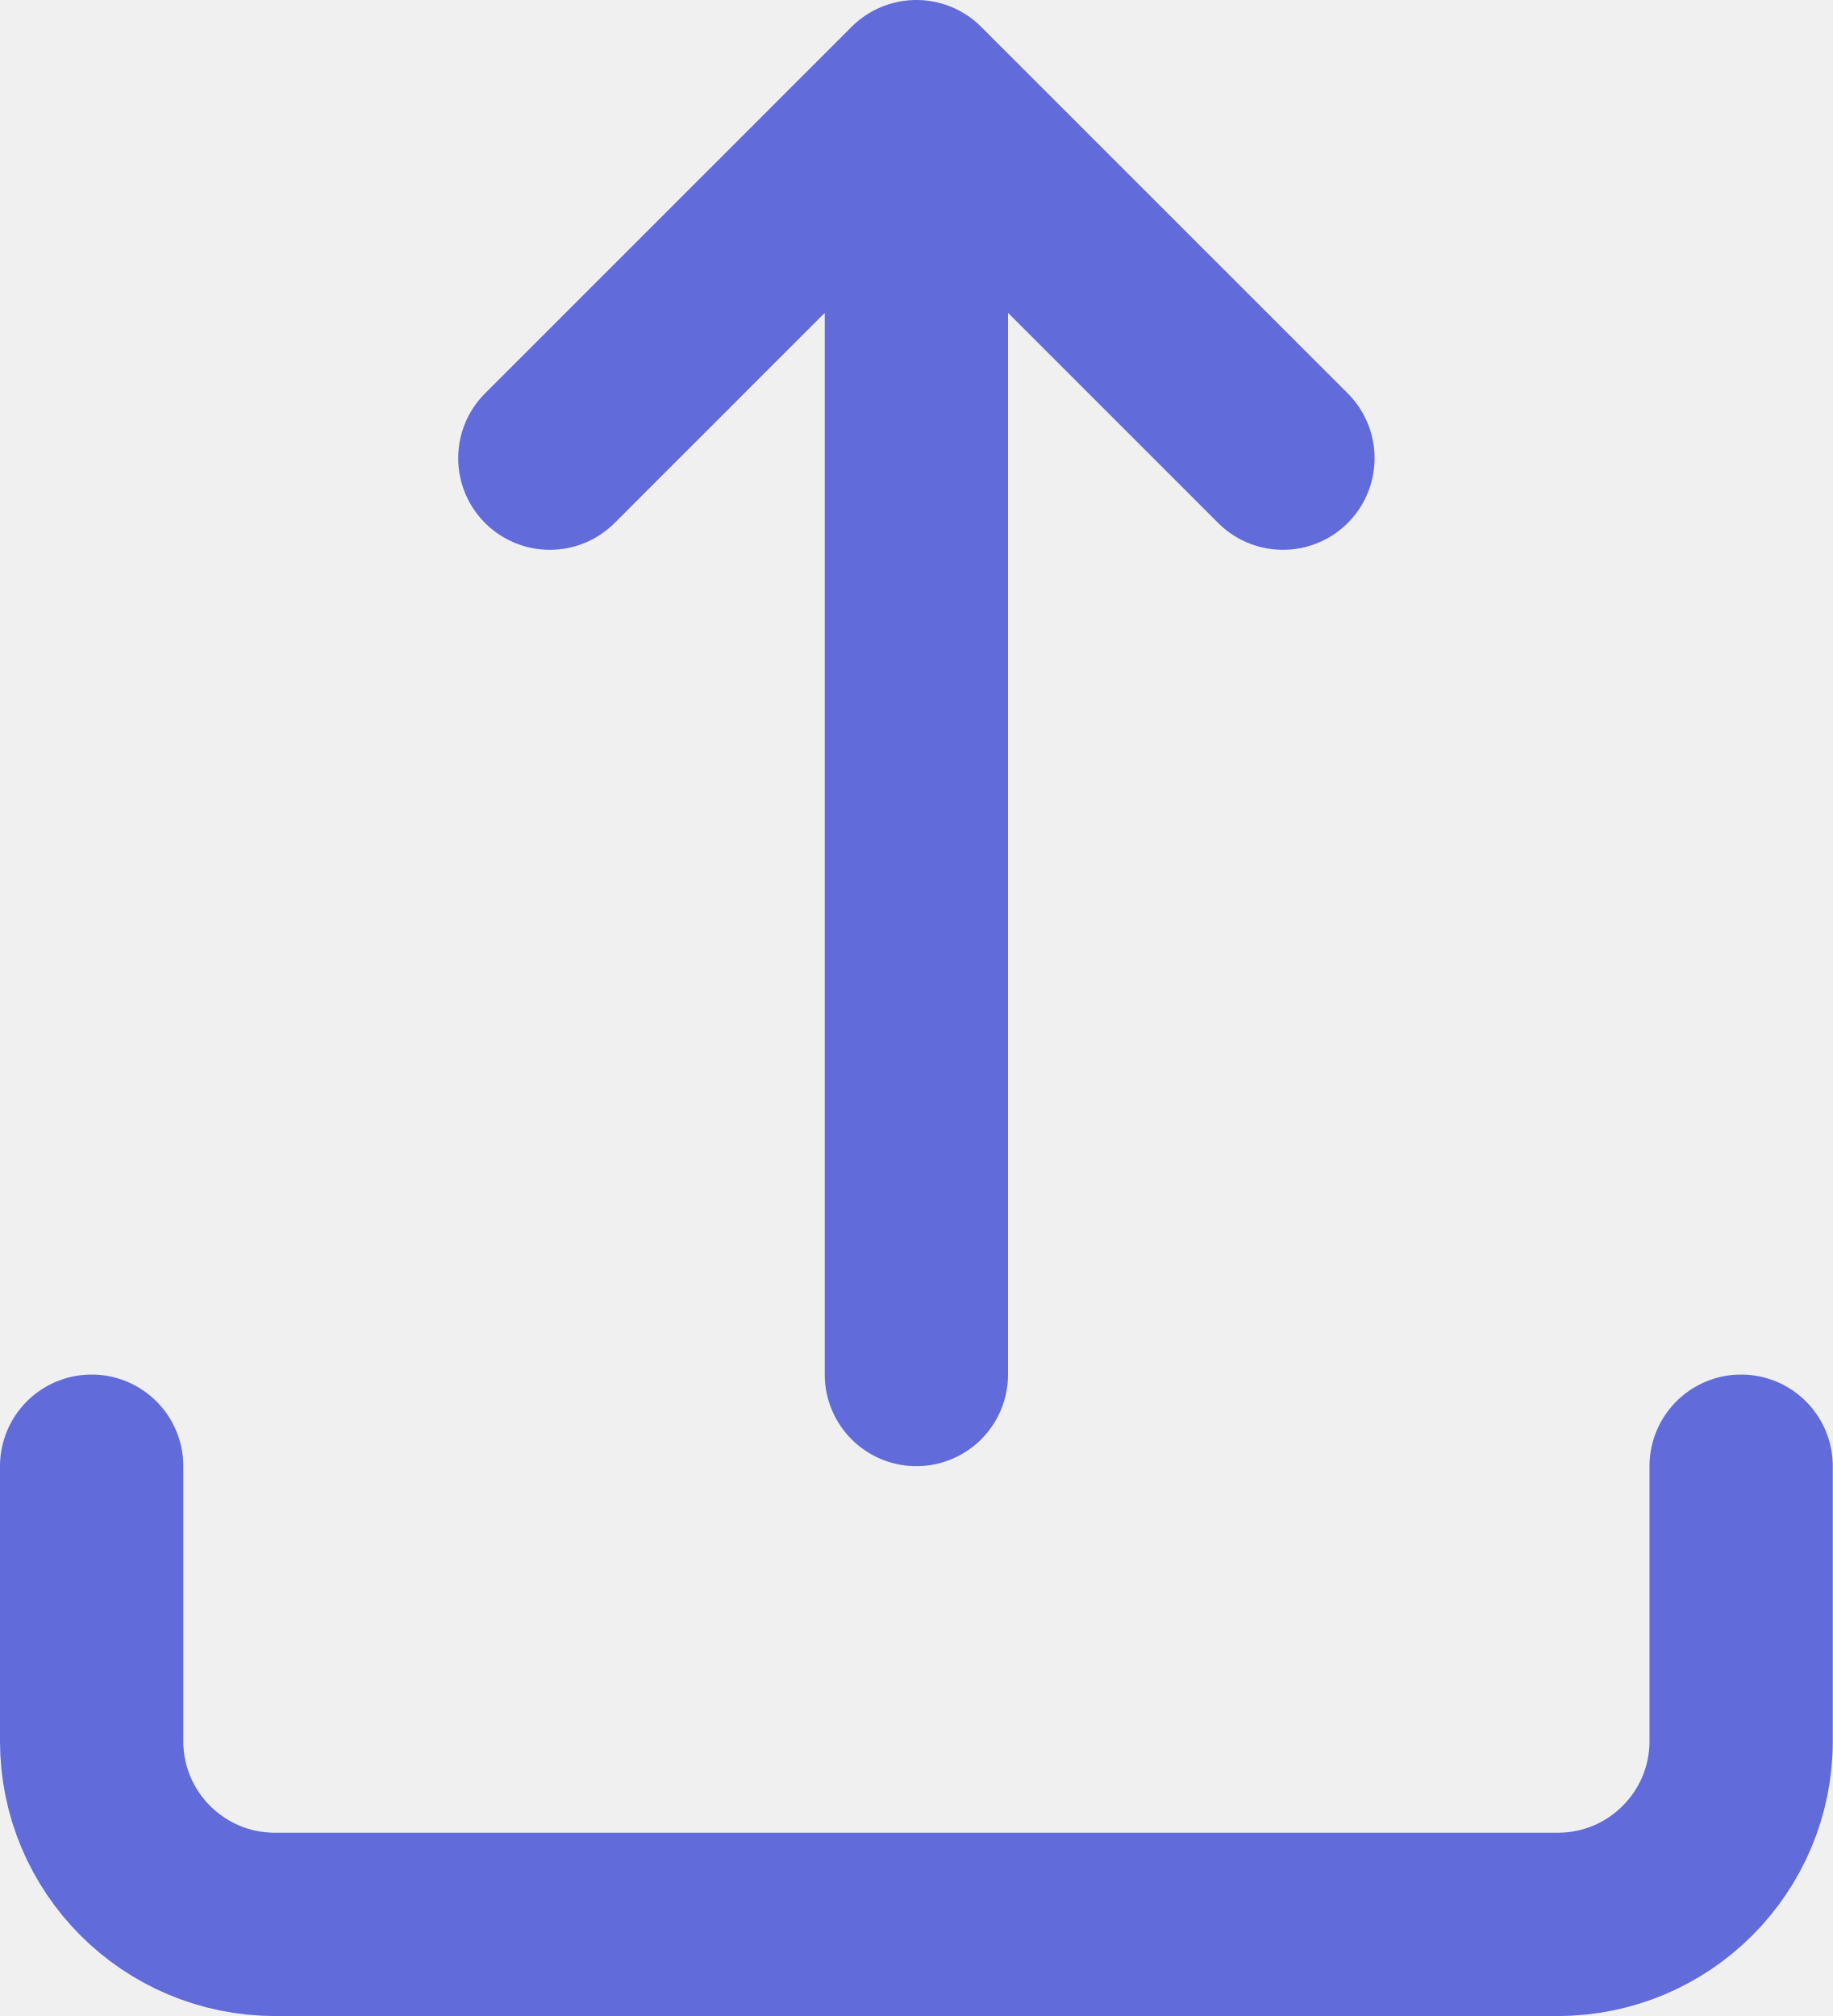
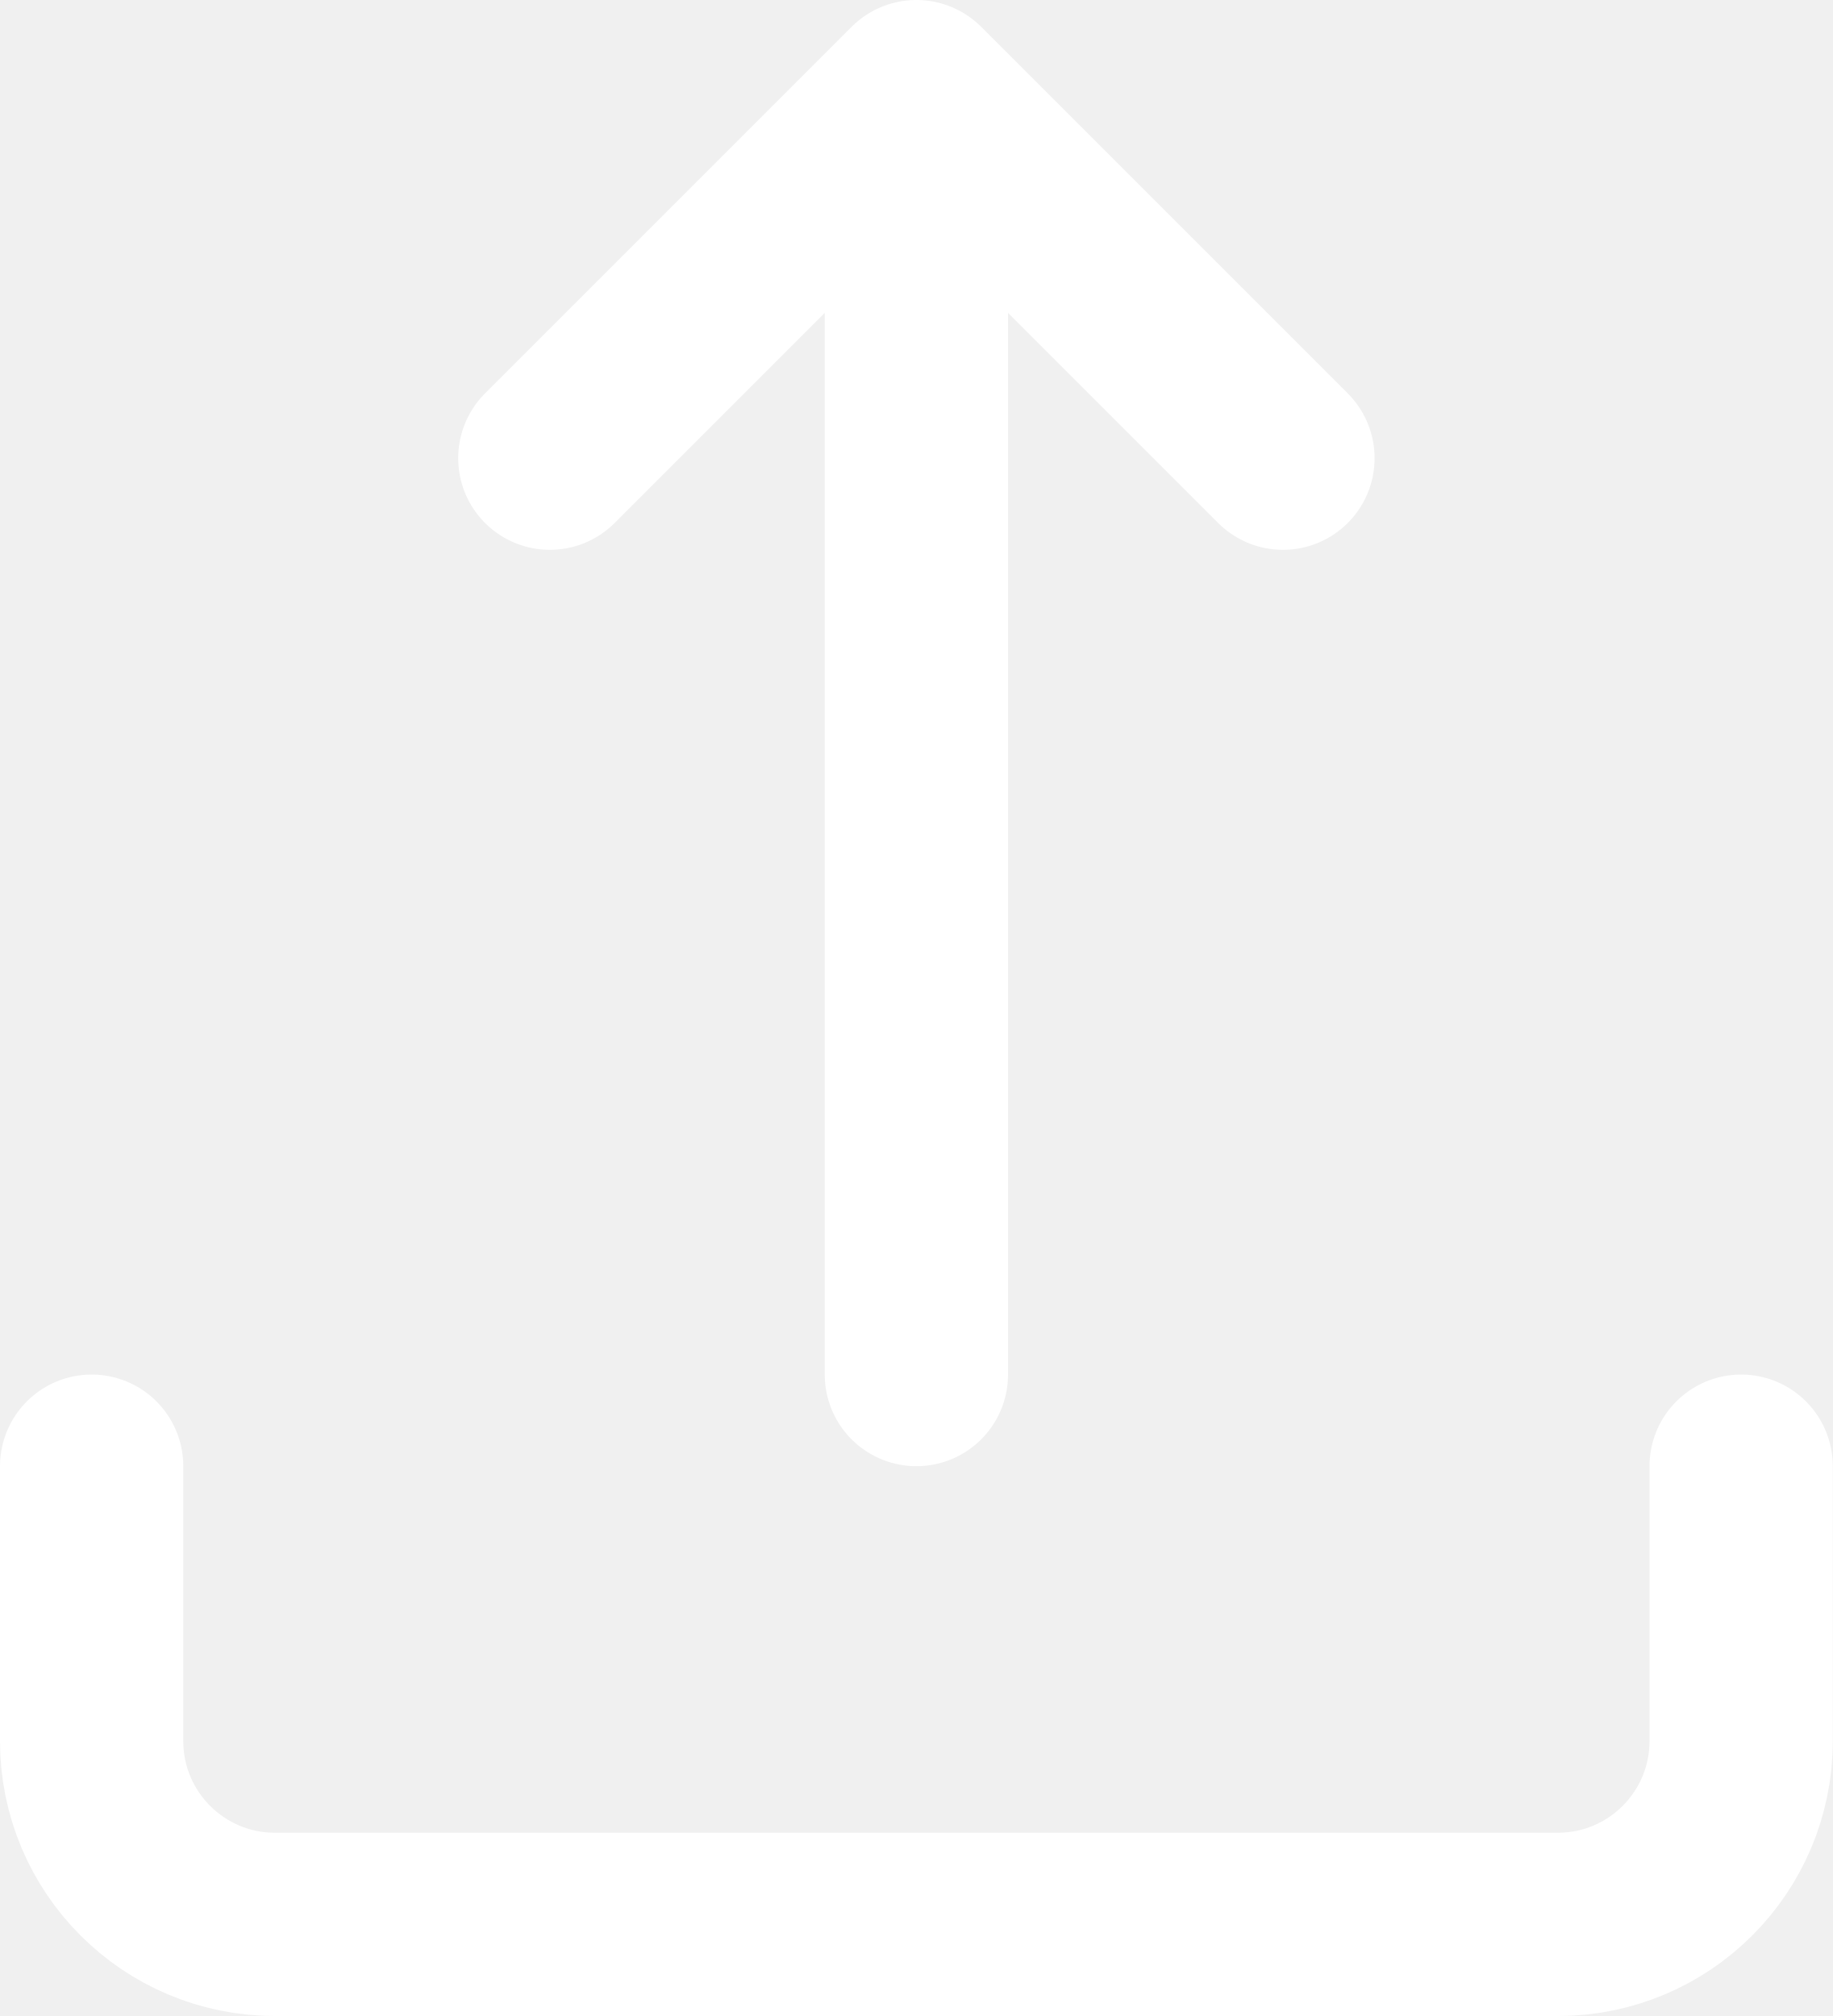
<svg xmlns="http://www.w3.org/2000/svg" width="20" height="22" id="upload">
-   <g fill="none" fill-rule="evenodd" stroke="#616BDA" stroke-linecap="round" stroke-linejoin="round" stroke-width="2">
+   <g fill="none" fill-rule="evenodd" stroke="white" stroke-linecap="round" stroke-linejoin="round" stroke-width="2">
    <path d="M1 16v3a2 2 0 0 0 2 2h14a2 2 0 0 0 2-2v-3M14 5l-4-4-4 4M10 1v14" />
  </g>
</svg>
